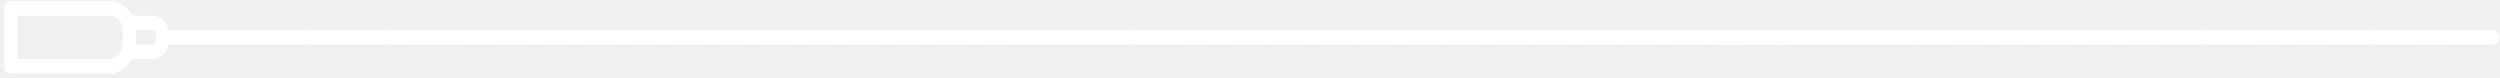
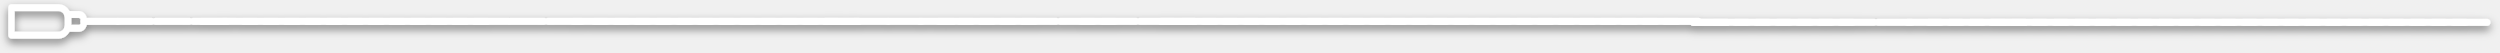
- <svg xmlns="http://www.w3.org/2000/svg" width="550px" height="17px" viewBox="0 0 568 17" version="1.1">
-   <defs />
+ <svg xmlns="http://www.w3.org/2000/svg" width="1191px" height="25px" viewBox="0 0 1191 25" version="1.1">
+   <defs>
+     <filter x="-0.7%" y="-35.3%" width="101.3%" height="194.1%" filterUnits="objectBoundingBox" id="filter-1">
+       <feOffset dx="0" dy="2" in="SourceAlpha" result="shadowOffsetOuter1" />
+       <feGaussianBlur stdDeviation="2" in="shadowOffsetOuter1" result="shadowBlurOuter1" />
+       <feColorMatrix values="0 0 0 0 0   0 0 0 0 0   0 0 0 0 0  0 0 0 0.5 0" type="matrix" in="shadowBlurOuter1" result="shadowMatrixOuter1" />
+       <feMerge>
+         <feMergeNode in="shadowMatrixOuter1" />
+         <feMergeNode in="SourceGraphic" />
+       </feMerge>
+     </filter>
+   </defs>
  <g id="Page-1" stroke="none" stroke-width="1" fill="none" fill-rule="evenodd">
-     <g id="Join-or-Create" transform="translate(-36, -710)" fill-rule="nonzero" fill="#FFFFFF">
-       <g id="Group-3" transform="translate(36, 710)">
-         <g id="noun_914343_cc" transform="translate(284, 8.5) scale(1, -1) rotate(-90) translate(-284, -8.5) translate(275.5, -275.5)">
-           <g id="Group">
-             <g id="Shape">
-               <g>
-                 <path d="M9.834,53.366 L9.834,36.892 C9.834,36.065 9.1,35.394 8.195,35.394 C7.29,35.394 6.556,36.065 6.556,36.892 L6.556,53.366 C6.556,54.193 7.29,54.863 8.195,54.863 C9.1,54.863 9.834,54.193 9.834,53.366 Z" />
-                 <path d="M9.834,69.366 L9.834,52.892 C9.834,52.065 9.1,51.394 8.195,51.394 C7.29,51.394 6.556,52.065 6.556,52.892 L6.556,69.366 C6.556,70.193 7.29,70.863 8.195,70.863 C9.1,70.863 9.834,70.193 9.834,69.366 Z" />
-                 <path d="M9.834,87.366 L9.834,70.892 C9.834,70.065 9.1,69.394 8.195,69.394 C7.29,69.394 6.556,70.065 6.556,70.892 L6.556,87.366 C6.556,88.193 7.29,88.863 8.195,88.863 C9.1,88.863 9.834,88.193 9.834,87.366 Z" />
-                 <path d="M9.834,103.366 L9.834,92.892 C9.834,92.065 9.1,91.394 8.195,91.394 C7.29,91.394 6.556,92.065 6.556,92.892 C6.556,95.396 6.556,97.273 6.556,98.525 C6.556,100.934 6.556,104.548 6.556,109.366 C6.556,110.193 7.29,110.863 8.195,110.863 C9.1,110.863 9.834,104.193 9.834,103.366 Z" />
-                 <path d="M9.834,105.366 L9.834,88.892 C9.834,88.065 9.1,87.394 8.195,87.394 C7.29,87.394 6.556,88.065 6.556,88.892 L6.556,105.366 C6.556,106.193 7.29,106.863 8.195,106.863 C9.1,106.863 9.834,106.193 9.834,105.366 Z" />
-                 <path d="M9.834,119.366 L9.834,102.892 C9.834,102.065 9.1,101.394 8.195,101.394 C7.29,101.394 6.556,102.065 6.556,102.892 L6.556,119.366 C6.556,120.193 7.29,120.863 8.195,120.863 C9.1,120.863 9.834,120.193 9.834,119.366 Z" />
-                 <path d="M9.834,129.366 L9.834,112.892 C9.834,112.065 9.1,111.394 8.195,111.394 C7.29,111.394 6.556,112.065 6.556,112.892 L6.556,129.366 C6.556,130.193 7.29,130.863 8.195,130.863 C9.1,130.863 9.834,130.193 9.834,129.366 Z" />
-                 <path d="M9.834,139.366 L9.834,122.892 C9.834,122.065 9.1,121.394 8.195,121.394 C7.29,121.394 6.556,122.065 6.556,122.892 L6.556,139.366 C6.556,140.193 7.29,140.863 8.195,140.863 C9.1,140.863 9.834,140.193 9.834,139.366 Z" />
-                 <path d="M9.834,149.366 L9.834,132.892 C9.834,132.065 9.1,131.394 8.195,131.394 C7.29,131.394 6.556,132.065 6.556,132.892 L6.556,149.366 C6.556,150.193 7.29,150.863 8.195,150.863 C9.1,150.863 9.834,150.193 9.834,149.366 Z" />
-                 <path d="M9.834,159.366 L9.834,142.892 C9.834,142.065 9.1,141.394 8.195,141.394 C7.29,141.394 6.556,142.065 6.556,142.892 L6.556,159.366 C6.556,160.193 7.29,160.863 8.195,160.863 C9.1,160.863 9.834,160.193 9.834,159.366 Z" />
-                 <path d="M9.834,169.366 L9.834,152.892 C9.834,152.065 9.1,151.394 8.195,151.394 C7.29,151.394 6.556,152.065 6.556,152.892 L6.556,169.366 C6.556,170.193 7.29,170.863 8.195,170.863 C9.1,170.863 9.834,170.193 9.834,169.366 Z" />
-                 <path d="M9.834,179.366 L9.834,162.892 C9.834,162.065 9.1,161.394 8.195,161.394 C7.29,161.394 6.556,162.065 6.556,162.892 L6.556,179.366 C6.556,180.193 7.29,180.863 8.195,180.863 C9.1,180.863 9.834,180.193 9.834,179.366 Z" />
-                 <path d="M9.834,189.366 L9.834,172.892 C9.834,172.065 9.1,171.394 8.195,171.394 C7.29,171.394 6.556,172.065 6.556,172.892 L6.556,189.366 C6.556,190.193 7.29,190.863 8.195,190.863 C9.1,190.863 9.834,190.193 9.834,189.366 Z" />
-                 <path d="M9.834,199.366 L9.834,182.892 C9.834,182.065 9.1,181.394 8.195,181.394 C7.29,181.394 6.556,182.065 6.556,182.892 L6.556,199.366 C6.556,200.193 7.29,200.863 8.195,200.863 C9.1,200.863 9.834,200.193 9.834,199.366 Z" />
-                 <path d="M9.834,219.366 L9.834,202.892 C9.834,202.065 9.1,201.394 8.195,201.394 C7.29,201.394 6.556,202.065 6.556,202.892 L6.556,219.366 C6.556,220.193 7.29,220.863 8.195,220.863 C9.1,220.863 9.834,220.193 9.834,219.366 Z" />
-                 <path d="M9.834,209.366 L9.834,192.892 C9.834,192.065 9.1,191.394 8.195,191.394 C7.29,191.394 6.556,192.065 6.556,192.892 L6.556,209.366 C6.556,210.193 7.29,210.863 8.195,210.863 C9.1,210.863 9.834,210.193 9.834,209.366 Z" />
-                 <path d="M9.834,229.366 L9.834,212.892 C9.834,212.065 9.1,211.394 8.195,211.394 C7.29,211.394 6.556,212.065 6.556,212.892 L6.556,229.366 C6.556,230.193 7.29,230.863 8.195,230.863 C9.1,230.863 9.834,230.193 9.834,229.366 Z" />
-                 <path d="M9.834,239.366 L9.834,222.892 C9.834,222.065 9.1,221.394 8.195,221.394 C7.29,221.394 6.556,222.065 6.556,222.892 L6.556,239.366 C6.556,240.193 7.29,240.863 8.195,240.863 C9.1,240.863 9.834,240.193 9.834,239.366 Z" />
-                 <path d="M9.834,256.366 L9.834,239.892 C9.834,239.065 9.1,238.394 8.195,238.394 C7.29,238.394 6.556,239.065 6.556,239.892 L6.556,256.366 C6.556,257.193 7.29,257.863 8.195,257.863 C9.1,257.863 9.834,257.193 9.834,256.366 Z" />
-                 <path d="M9.834,274.366 L9.834,257.892 C9.834,257.065 9.1,256.394 8.195,256.394 C7.29,256.394 6.556,257.065 6.556,257.892 L6.556,274.366 C6.556,275.193 7.29,275.863 8.195,275.863 C9.1,275.863 9.834,275.193 9.834,274.366 Z" />
-                 <path d="M9.834,286.366 L9.834,269.892 C9.834,269.065 9.1,268.394 8.195,268.394 C7.29,268.394 6.556,269.065 6.556,269.892 L6.556,286.366 C6.556,287.193 7.29,287.863 8.195,287.863 C9.1,287.863 9.834,287.193 9.834,286.366 Z" />
-                 <path d="M9.834,296.366 L9.834,279.892 C9.834,279.065 9.1,278.394 8.195,278.394 C7.29,278.394 6.556,279.065 6.556,279.892 L6.556,296.366 C6.556,297.193 7.29,297.863 8.195,297.863 C9.1,297.863 9.834,297.193 9.834,296.366 Z" />
-                 <path d="M9.834,306.366 L9.834,289.892 C9.834,289.065 9.1,288.394 8.195,288.394 C7.29,288.394 6.556,289.065 6.556,289.892 L6.556,306.366 C6.556,307.193 7.29,307.863 8.195,307.863 C9.1,307.863 9.834,307.193 9.834,306.366 Z" />
-                 <path d="M9.834,316.366 L9.834,299.892 C9.834,299.065 9.1,298.394 8.195,298.394 C7.29,298.394 6.556,299.065 6.556,299.892 L6.556,316.366 C6.556,317.193 7.29,317.863 8.195,317.863 C9.1,317.863 9.834,317.193 9.834,316.366 Z" />
-                 <path d="M9.834,326.366 L9.834,309.892 C9.834,309.065 9.1,308.394 8.195,308.394 C7.29,308.394 6.556,309.065 6.556,309.892 L6.556,326.366 C6.556,327.193 7.29,327.863 8.195,327.863 C9.1,327.863 9.834,327.193 9.834,326.366 Z" />
-                 <path d="M9.834,336.366 L9.834,319.892 C9.834,319.065 9.1,318.394 8.195,318.394 C7.29,318.394 6.556,319.065 6.556,319.892 L6.556,336.366 C6.556,337.193 7.29,337.863 8.195,337.863 C9.1,337.863 9.834,337.193 9.834,336.366 Z" />
-                 <path d="M9.834,346.366 L9.834,329.892 C9.834,329.065 9.1,328.394 8.195,328.394 C7.29,328.394 6.556,329.065 6.556,329.892 L6.556,346.366 C6.556,347.193 7.29,347.863 8.195,347.863 C9.1,347.863 9.834,347.193 9.834,346.366 Z" />
-                 <path d="M9.834,356.366 L9.834,339.892 C9.834,339.065 9.1,338.394 8.195,338.394 C7.29,338.394 6.556,339.065 6.556,339.892 L6.556,356.366 C6.556,357.193 7.29,357.863 8.195,357.863 C9.1,357.863 9.834,357.193 9.834,356.366 Z" />
-                 <path d="M9.834,366.366 L9.834,349.892 C9.834,349.065 9.1,348.394 8.195,348.394 C7.29,348.394 6.556,349.065 6.556,349.892 L6.556,366.366 C6.556,367.193 7.29,367.863 8.195,367.863 C9.1,367.863 9.834,367.193 9.834,366.366 Z" />
-                 <path d="M9.834,376.366 L9.834,359.892 C9.834,359.065 9.1,358.394 8.195,358.394 C7.29,358.394 6.556,359.065 6.556,359.892 L6.556,376.366 C6.556,377.193 7.29,377.863 8.195,377.863 C9.1,377.863 9.834,377.193 9.834,376.366 Z" />
-                 <path d="M9.834,386.366 L9.834,369.892 C9.834,369.065 9.1,368.394 8.195,368.394 C7.29,368.394 6.556,369.065 6.556,369.892 L6.556,386.366 C6.556,387.193 7.29,387.863 8.195,387.863 C9.1,387.863 9.834,387.193 9.834,386.366 Z" />
-                 <path d="M9.834,396.366 L9.834,379.892 C9.834,379.065 9.1,378.394 8.195,378.394 C7.29,378.394 6.556,379.065 6.556,379.892 L6.556,396.366 C6.556,397.193 7.29,397.863 8.195,397.863 C9.1,397.863 9.834,397.193 9.834,396.366 Z" />
-                 <path d="M9.834,420.366 L9.834,403.892 C9.834,403.065 9.1,402.394 8.195,402.394 C7.29,402.394 6.556,403.065 6.556,403.892 L6.556,420.366 C6.556,421.193 7.29,421.863 8.195,421.863 C9.1,421.863 9.834,421.193 9.834,420.366 Z" />
-                 <path d="M9.834,451.366 L9.834,434.892 C9.834,434.065 9.1,433.394 8.195,433.394 C7.29,433.394 6.556,434.065 6.556,434.892 L6.556,451.366 C6.556,452.193 7.29,452.863 8.195,452.863 C9.1,452.863 9.834,452.193 9.834,451.366 Z" />
-                 <path d="M9.834,460.366 L9.834,443.892 C9.834,443.065 9.1,442.394 8.195,442.394 C7.29,442.394 6.556,443.065 6.556,443.892 L6.556,460.366 C6.556,461.193 7.29,461.863 8.195,461.863 C9.1,461.863 9.834,461.193 9.834,460.366 Z" />
-                 <path d="M9.834,470.366 L9.834,453.892 C9.834,453.065 9.1,452.394 8.195,452.394 C7.29,452.394 6.556,453.065 6.556,453.892 L6.556,470.366 C6.556,471.193 7.29,471.863 8.195,471.863 C9.1,471.863 9.834,471.193 9.834,470.366 Z" />
-                 <path d="M9.834,480.366 L9.834,463.892 C9.834,463.065 9.1,462.394 8.195,462.394 C7.29,462.394 6.556,463.065 6.556,463.892 L6.556,480.366 C6.556,481.193 7.29,481.863 8.195,481.863 C9.1,481.863 9.834,481.193 9.834,480.366 Z" />
-                 <path d="M9.834,490.366 L9.834,473.892 C9.834,473.065 9.1,472.394 8.195,472.394 C7.29,472.394 6.556,473.065 6.556,473.892 L6.556,490.366 C6.556,491.193 7.29,491.863 8.195,491.863 C9.1,491.863 9.834,491.193 9.834,490.366 Z" />
-                 <path d="M9.834,500.366 L9.834,483.892 C9.834,483.065 9.1,482.394 8.195,482.394 C7.29,482.394 6.556,483.065 6.556,483.892 L6.556,500.366 C6.556,501.193 7.29,501.863 8.195,501.863 C9.1,501.863 9.834,501.193 9.834,500.366 Z" />
-                 <path d="M9.834,518.366 L9.834,501.892 C9.834,501.065 9.1,500.394 8.195,500.394 C7.29,500.394 6.556,501.065 6.556,501.892 L6.556,518.366 C6.556,519.193 7.29,519.863 8.195,519.863 C9.1,519.863 9.834,519.193 9.834,518.366 Z" />
-                 <path d="M9.834,528.366 L9.834,511.892 C9.834,511.065 9.1,510.394 8.195,510.394 C7.29,510.394 6.556,511.065 6.556,511.892 L6.556,528.366 C6.556,529.193 7.29,529.863 8.195,529.863 C9.1,529.863 9.834,529.193 9.834,528.366 Z" />
-                 <path d="M9.834,538.366 L9.834,521.892 C9.834,521.065 9.1,520.394 8.195,520.394 C7.29,520.394 6.556,521.065 6.556,521.892 L6.556,538.366 C6.556,539.193 7.29,539.863 8.195,539.863 C9.1,539.863 9.834,539.193 9.834,538.366 Z" />
-                 <path d="M9.834,556.366 L9.834,539.892 C9.834,539.065 9.1,538.394 8.195,538.394 C7.29,538.394 6.556,539.065 6.556,539.892 L6.556,556.366 C6.556,557.193 7.29,557.863 8.195,557.863 C9.1,557.863 9.834,557.193 9.834,556.366 Z" />
-                 <path d="M9.834,566.366 L9.834,549.892 C9.834,549.065 9.1,548.394 8.195,548.394 C7.29,548.394 6.556,549.065 6.556,549.892 L6.556,566.366 C6.556,567.193 7.29,567.863 8.195,567.863 C9.1,567.863 9.834,567.193 9.834,566.366 Z" />
-                 <path d="M9.834,406.366 L9.834,389.892 C9.834,389.065 9.1,388.394 8.195,388.394 C7.29,388.394 6.556,389.065 6.556,389.892 L6.556,406.366 C6.556,407.193 7.29,407.863 8.195,407.863 C9.1,407.863 9.834,407.193 9.834,406.366 Z" />
-                 <path d="M9.834,436.366 L9.834,419.892 C9.834,419.065 9.1,418.394 8.195,418.394 C7.29,418.394 6.556,419.065 6.556,419.892 L6.556,436.366 C6.556,437.193 7.29,437.863 8.195,437.863 C9.1,437.863 9.834,437.193 9.834,436.366 Z" />
-                 <path d="M9.834,406.366 L9.834,389.892 C9.834,389.065 9.1,388.394 8.195,388.394 C7.29,388.394 6.556,389.065 6.556,389.892 L6.556,406.366 C6.556,407.193 7.29,407.863 8.195,407.863 C9.1,407.863 9.834,407.193 9.834,406.366 Z" />
-                 <path d="M13.112,3.944 L13.112,24.911 C13.112,26.565 11.645,27.906 9.834,27.906 L6.556,27.906 C4.746,27.906 3.278,26.565 3.278,24.911 L3.278,3.944 L13.112,3.944 Z M9.834,30.901 C13.455,30.901 16.39,28.219 16.39,24.911 L16.39,2.446 C16.39,1.619 15.657,0.949 14.751,0.949 L1.639,0.949 C0.734,0.949 0,1.619 0,2.446 L0,24.911 C0,28.219 2.935,30.901 6.556,30.901 L9.834,30.901 Z" />
-                 <path d="M9.834,27.906 L6.556,27.906 C6.211,27.906 5.854,27.843 5.468,27.718 C4.4,27.37 3.278,28.093 3.278,29.128 L3.278,34.638 C3.278,36.71 5.117,38.389 7.386,38.389 L9.005,38.389 C11.273,38.389 13.112,36.71 13.112,34.638 L13.112,29.128 C13.112,28.093 11.99,27.37 10.923,27.718 C10.536,27.843 10.18,27.906 9.834,27.906 Z M9.834,30.901 L9.834,34.638 C9.834,35.055 9.463,35.394 9.005,35.394 L7.386,35.394 C6.927,35.394 6.556,35.055 6.556,34.638 L6.556,30.901 L9.834,30.901 Z" />
-               </g>
+     <g id="leftaux" filter="url(#filter-1)" transform="translate(3, 2)" fill-rule="nonzero" fill="#FFFFFF">
+       <g id="noun_914343_cc" transform="translate(592, 8.5) scale(-1, 1) rotate(90) translate(-592, -8.5) translate(583.5, -583.5)">
+         <g id="Group">
+           <g id="Shape">
+             <g id="Group">
+               <path d="M9.834,53.366 L9.834,36.892 C9.834,36.065 9.1,35.394 8.195,35.394 C7.29,35.394 6.556,36.065 6.556,36.892 L6.556,53.366 C6.556,54.193 7.29,54.863 8.195,54.863 C9.1,54.863 9.834,54.193 9.834,53.366 Z" id="Shape" />
+               <path d="M9.834,69.366 L9.834,52.892 C9.834,52.065 9.1,51.394 8.195,51.394 C7.29,51.394 6.556,52.065 6.556,52.892 L6.556,69.366 C6.556,70.193 7.29,70.863 8.195,70.863 C9.1,70.863 9.834,70.193 9.834,69.366 Z" id="Shape" />
+               <path d="M9.834,87.366 L9.834,70.892 C9.834,70.065 9.1,69.394 8.195,69.394 C7.29,69.394 6.556,70.065 6.556,70.892 L6.556,87.366 C6.556,88.193 7.29,88.863 8.195,88.863 C9.1,88.863 9.834,88.193 9.834,87.366 Z" id="Shape" />
+               <path d="M9.834,103.366 L9.834,92.892 C9.834,92.065 9.1,91.394 8.195,91.394 C7.29,91.394 6.556,92.065 6.556,92.892 C6.556,95.396 6.556,97.273 6.556,98.525 C6.556,100.934 6.556,104.548 6.556,109.366 C6.556,110.193 7.29,110.863 8.195,110.863 C9.1,110.863 9.834,104.193 9.834,103.366 Z" id="Shape" />
+               <path d="M9.834,105.366 L9.834,88.892 C9.834,88.065 9.1,87.394 8.195,87.394 C7.29,87.394 6.556,88.065 6.556,88.892 L6.556,105.366 C6.556,106.193 7.29,106.863 8.195,106.863 C9.1,106.863 9.834,106.193 9.834,105.366 Z" id="Shape" />
+               <path d="M9.834,119.366 L9.834,102.892 C9.834,102.065 9.1,101.394 8.195,101.394 C7.29,101.394 6.556,102.065 6.556,102.892 L6.556,119.366 C6.556,120.193 7.29,120.863 8.195,120.863 C9.1,120.863 9.834,120.193 9.834,119.366 Z" id="Shape" />
+               <path d="M9.834,129.366 L9.834,112.892 C9.834,112.065 9.1,111.394 8.195,111.394 C7.29,111.394 6.556,112.065 6.556,112.892 L6.556,129.366 C6.556,130.193 7.29,130.863 8.195,130.863 C9.1,130.863 9.834,130.193 9.834,129.366 Z" id="Shape" />
+               <path d="M9.834,139.366 L9.834,122.892 C9.834,122.065 9.1,121.394 8.195,121.394 C7.29,121.394 6.556,122.065 6.556,122.892 L6.556,139.366 C6.556,140.193 7.29,140.863 8.195,140.863 C9.1,140.863 9.834,140.193 9.834,139.366 Z" id="Shape" />
+               <path d="M9.834,149.366 L9.834,132.892 C9.834,132.065 9.1,131.394 8.195,131.394 C7.29,131.394 6.556,132.065 6.556,132.892 L6.556,149.366 C6.556,150.193 7.29,150.863 8.195,150.863 C9.1,150.863 9.834,150.193 9.834,149.366 Z" id="Shape" />
+               <path d="M9.834,159.366 L9.834,142.892 C9.834,142.065 9.1,141.394 8.195,141.394 C7.29,141.394 6.556,142.065 6.556,142.892 L6.556,159.366 C6.556,160.193 7.29,160.863 8.195,160.863 C9.1,160.863 9.834,160.193 9.834,159.366 Z" id="Shape" />
+               <path d="M9.834,169.366 L9.834,152.892 C9.834,152.065 9.1,151.394 8.195,151.394 C7.29,151.394 6.556,152.065 6.556,152.892 L6.556,169.366 C6.556,170.193 7.29,170.863 8.195,170.863 C9.1,170.863 9.834,170.193 9.834,169.366 Z" id="Shape" />
+               <path d="M9.834,179.366 L9.834,162.892 C9.834,162.065 9.1,161.394 8.195,161.394 C7.29,161.394 6.556,162.065 6.556,162.892 L6.556,179.366 C6.556,180.193 7.29,180.863 8.195,180.863 C9.1,180.863 9.834,180.193 9.834,179.366 Z" id="Shape" />
+               <path d="M9.834,189.366 L9.834,172.892 C9.834,172.065 9.1,171.394 8.195,171.394 C7.29,171.394 6.556,172.065 6.556,172.892 L6.556,189.366 C6.556,190.193 7.29,190.863 8.195,190.863 C9.1,190.863 9.834,190.193 9.834,189.366 Z" id="Shape" />
+               <path d="M9.834,199.366 L9.834,182.892 C9.834,182.065 9.1,181.394 8.195,181.394 C7.29,181.394 6.556,182.065 6.556,182.892 L6.556,199.366 C6.556,200.193 7.29,200.863 8.195,200.863 C9.1,200.863 9.834,200.193 9.834,199.366 Z" id="Shape" />
+               <path d="M9.834,219.366 L9.834,202.892 C9.834,202.065 9.1,201.394 8.195,201.394 C7.29,201.394 6.556,202.065 6.556,202.892 L6.556,219.366 C6.556,220.193 7.29,220.863 8.195,220.863 C9.1,220.863 9.834,220.193 9.834,219.366 Z" id="Shape" />
+               <path d="M9.834,209.366 L9.834,192.892 C9.834,192.065 9.1,191.394 8.195,191.394 C7.29,191.394 6.556,192.065 6.556,192.892 L6.556,209.366 C6.556,210.193 7.29,210.863 8.195,210.863 C9.1,210.863 9.834,210.193 9.834,209.366 Z" id="Shape" />
+               <path d="M9.834,229.366 L9.834,212.892 C9.834,212.065 9.1,211.394 8.195,211.394 C7.29,211.394 6.556,212.065 6.556,212.892 L6.556,229.366 C6.556,230.193 7.29,230.863 8.195,230.863 C9.1,230.863 9.834,230.193 9.834,229.366 Z" id="Shape" />
+               <path d="M9.834,239.366 L9.834,222.892 C9.834,222.065 9.1,221.394 8.195,221.394 C7.29,221.394 6.556,222.065 6.556,222.892 L6.556,239.366 C6.556,240.193 7.29,240.863 8.195,240.863 C9.1,240.863 9.834,240.193 9.834,239.366 Z" id="Shape" />
+               <path d="M9.834,256.366 L9.834,239.892 C9.834,239.065 9.1,238.394 8.195,238.394 C7.29,238.394 6.556,239.065 6.556,239.892 L6.556,256.366 C6.556,257.193 7.29,257.863 8.195,257.863 C9.1,257.863 9.834,257.193 9.834,256.366 Z" id="Shape" />
+               <path d="M9.834,274.366 L9.834,257.892 C9.834,257.065 9.1,256.394 8.195,256.394 C7.29,256.394 6.556,257.065 6.556,257.892 L6.556,274.366 C6.556,275.193 7.29,275.863 8.195,275.863 C9.1,275.863 9.834,275.193 9.834,274.366 Z" id="Shape" />
+               <path d="M9.834,286.366 L9.834,269.892 C9.834,269.065 9.1,268.394 8.195,268.394 C7.29,268.394 6.556,269.065 6.556,269.892 L6.556,286.366 C6.556,287.193 7.29,287.863 8.195,287.863 C9.1,287.863 9.834,287.193 9.834,286.366 Z" id="Shape" />
+               <path d="M9.834,296.366 L9.834,279.892 C9.834,279.065 9.1,278.394 8.195,278.394 C7.29,278.394 6.556,279.065 6.556,279.892 L6.556,296.366 C6.556,297.193 7.29,297.863 8.195,297.863 C9.1,297.863 9.834,297.193 9.834,296.366 Z" id="Shape" />
+               <path d="M9.834,306.366 L9.834,289.892 C9.834,289.065 9.1,288.394 8.195,288.394 C7.29,288.394 6.556,289.065 6.556,289.892 L6.556,306.366 C6.556,307.193 7.29,307.863 8.195,307.863 C9.1,307.863 9.834,307.193 9.834,306.366 Z" id="Shape" />
+               <path d="M9.834,316.366 L9.834,299.892 C9.834,299.065 9.1,298.394 8.195,298.394 C7.29,298.394 6.556,299.065 6.556,299.892 L6.556,316.366 C6.556,317.193 7.29,317.863 8.195,317.863 C9.1,317.863 9.834,317.193 9.834,316.366 Z" id="Shape" />
+               <path d="M9.834,326.366 L9.834,309.892 C9.834,309.065 9.1,308.394 8.195,308.394 C7.29,308.394 6.556,309.065 6.556,309.892 L6.556,326.366 C6.556,327.193 7.29,327.863 8.195,327.863 C9.1,327.863 9.834,327.193 9.834,326.366 Z" id="Shape" />
+               <path d="M9.834,336.366 L9.834,319.892 C9.834,319.065 9.1,318.394 8.195,318.394 C7.29,318.394 6.556,319.065 6.556,319.892 L6.556,336.366 C6.556,337.193 7.29,337.863 8.195,337.863 C9.1,337.863 9.834,337.193 9.834,336.366 Z" id="Shape" />
+               <path d="M9.834,346.366 L9.834,329.892 C9.834,329.065 9.1,328.394 8.195,328.394 C7.29,328.394 6.556,329.065 6.556,329.892 L6.556,346.366 C6.556,347.193 7.29,347.863 8.195,347.863 C9.1,347.863 9.834,347.193 9.834,346.366 Z" id="Shape" />
+               <path d="M9.834,356.366 L9.834,339.892 C9.834,339.065 9.1,338.394 8.195,338.394 C7.29,338.394 6.556,339.065 6.556,339.892 L6.556,356.366 C6.556,357.193 7.29,357.863 8.195,357.863 C9.1,357.863 9.834,357.193 9.834,356.366 Z" id="Shape" />
+               <path d="M9.834,366.366 L9.834,349.892 C9.834,349.065 9.1,348.394 8.195,348.394 C7.29,348.394 6.556,349.065 6.556,349.892 L6.556,366.366 C6.556,367.193 7.29,367.863 8.195,367.863 C9.1,367.863 9.834,367.193 9.834,366.366 Z" id="Shape" />
+               <path d="M9.834,376.366 L9.834,359.892 C9.834,359.065 9.1,358.394 8.195,358.394 C7.29,358.394 6.556,359.065 6.556,359.892 L6.556,376.366 C6.556,377.193 7.29,377.863 8.195,377.863 C9.1,377.863 9.834,377.193 9.834,376.366 Z" id="Shape" />
+               <path d="M9.834,386.366 L9.834,369.892 C9.834,369.065 9.1,368.394 8.195,368.394 C7.29,368.394 6.556,369.065 6.556,369.892 L6.556,386.366 C6.556,387.193 7.29,387.863 8.195,387.863 C9.1,387.863 9.834,387.193 9.834,386.366 Z" id="Shape" />
+               <path d="M9.834,396.366 L9.834,379.892 C9.834,379.065 9.1,378.394 8.195,378.394 C7.29,378.394 6.556,379.065 6.556,379.892 L6.556,396.366 C6.556,397.193 7.29,397.863 8.195,397.863 C9.1,397.863 9.834,397.193 9.834,396.366 Z" id="Shape" />
+               <path d="M9.834,420.366 L9.834,403.892 C9.834,403.065 9.1,402.394 8.195,402.394 C7.29,402.394 6.556,403.065 6.556,403.892 L6.556,420.366 C6.556,421.193 7.29,421.863 8.195,421.863 C9.1,421.863 9.834,421.193 9.834,420.366 Z" id="Shape" />
+               <path d="M9.834,451.366 L9.834,434.892 C9.834,434.065 9.1,433.394 8.195,433.394 C7.29,433.394 6.556,434.065 6.556,434.892 L6.556,451.366 C6.556,452.193 7.29,452.863 8.195,452.863 C9.1,452.863 9.834,452.193 9.834,451.366 Z" id="Shape" />
+               <path d="M9.834,460.366 L9.834,443.892 C9.834,443.065 9.1,442.394 8.195,442.394 C7.29,442.394 6.556,443.065 6.556,443.892 L6.556,460.366 C6.556,461.193 7.29,461.863 8.195,461.863 C9.1,461.863 9.834,461.193 9.834,460.366 Z" id="Shape" />
+               <path d="M9.834,470.366 L9.834,453.892 C9.834,453.065 9.1,452.394 8.195,452.394 C7.29,452.394 6.556,453.065 6.556,453.892 L6.556,470.366 C6.556,471.193 7.29,471.863 8.195,471.863 C9.1,471.863 9.834,471.193 9.834,470.366 Z" id="Shape" />
+               <path d="M9.834,480.366 L9.834,463.892 C9.834,463.065 9.1,462.394 8.195,462.394 C7.29,462.394 6.556,463.065 6.556,463.892 L6.556,480.366 C6.556,481.193 7.29,481.863 8.195,481.863 C9.1,481.863 9.834,481.193 9.834,480.366 Z" id="Shape" />
+               <path d="M9.834,490.366 L9.834,473.892 C9.834,473.065 9.1,472.394 8.195,472.394 C7.29,472.394 6.556,473.065 6.556,473.892 L6.556,490.366 C6.556,491.193 7.29,491.863 8.195,491.863 C9.1,491.863 9.834,491.193 9.834,490.366 Z" id="Shape" />
+               <path d="M9.834,500.366 L9.834,483.892 C9.834,483.065 9.1,482.394 8.195,482.394 C7.29,482.394 6.556,483.065 6.556,483.892 L6.556,500.366 C6.556,501.193 7.29,501.863 8.195,501.863 C9.1,501.863 9.834,501.193 9.834,500.366 Z" id="Shape" />
+               <path d="M9.834,518.366 L9.834,501.892 C9.834,501.065 9.1,500.394 8.195,500.394 C7.29,500.394 6.556,501.065 6.556,501.892 L6.556,518.366 C6.556,519.193 7.29,519.863 8.195,519.863 C9.1,519.863 9.834,519.193 9.834,518.366 Z" id="Shape" />
+               <path d="M9.834,528.366 L9.834,511.892 C9.834,511.065 9.1,510.394 8.195,510.394 C7.29,510.394 6.556,511.065 6.556,511.892 L6.556,528.366 C6.556,529.193 7.29,529.863 8.195,529.863 C9.1,529.863 9.834,529.193 9.834,528.366 Z" id="Shape" />
+               <path d="M9.834,538.366 L9.834,521.892 C9.834,521.065 9.1,520.394 8.195,520.394 C7.29,520.394 6.556,521.065 6.556,521.892 L6.556,538.366 C6.556,539.193 7.29,539.863 8.195,539.863 C9.1,539.863 9.834,539.193 9.834,538.366 Z" id="Shape" />
+               <path d="M9.834,556.366 L9.834,539.892 C9.834,539.065 9.1,538.394 8.195,538.394 C7.29,538.394 6.556,539.065 6.556,539.892 L6.556,556.366 C6.556,557.193 7.29,557.863 8.195,557.863 C9.1,557.863 9.834,557.193 9.834,556.366 Z" id="Shape" />
+               <path d="M9.834,566.366 L9.834,549.892 C9.834,549.065 9.1,548.394 8.195,548.394 C7.29,548.394 6.556,549.065 6.556,549.892 L6.556,566.366 C6.556,567.193 7.29,567.863 8.195,567.863 C9.1,567.863 9.834,567.193 9.834,566.366 Z" id="Shape" />
+               <path d="M9.834,576.366 L9.834,559.892 C9.834,559.065 9.1,558.394 8.195,558.394 C7.29,558.394 6.556,559.065 6.556,559.892 L6.556,576.366 C6.556,577.193 7.29,577.863 8.195,577.863 C9.1,577.863 9.834,577.193 9.834,576.366 Z" id="Shape" />
+               <path d="M9.834,566.366 L9.834,549.892 C9.834,549.065 9.1,548.394 8.195,548.394 C7.29,548.394 6.556,549.065 6.556,549.892 L6.556,566.366 C6.556,567.193 7.29,567.863 8.195,567.863 C9.1,567.863 9.834,567.193 9.834,566.366 Z" id="Shape" />
+               <path d="M9.834,586.366 L9.834,569.892 C9.834,569.065 9.1,568.394 8.195,568.394 C7.29,568.394 6.556,569.065 6.556,569.892 L6.556,586.366 C6.556,587.193 7.29,587.863 8.195,587.863 C9.1,587.863 9.834,587.193 9.834,586.366 Z" id="Shape" />
+               <path d="M9.834,596.366 L9.834,579.892 C9.834,579.065 9.1,578.394 8.195,578.394 C7.29,578.394 6.556,579.065 6.556,579.892 L6.556,596.366 C6.556,597.193 7.29,597.863 8.195,597.863 C9.1,597.863 9.834,597.193 9.834,596.366 Z" id="Shape" />
+               <path d="M9.834,606.366 L9.834,589.892 C9.834,589.065 9.1,588.394 8.195,588.394 C7.29,588.394 6.556,589.065 6.556,589.892 L6.556,606.366 C6.556,607.193 7.29,607.863 8.195,607.863 C9.1,607.863 9.834,607.193 9.834,606.366 Z" id="Shape" />
+               <path d="M9.834,616.366 L9.834,599.892 C9.834,599.065 9.1,598.394 8.195,598.394 C7.29,598.394 6.556,599.065 6.556,599.892 L6.556,616.366 C6.556,617.193 7.29,617.863 8.195,617.863 C9.1,617.863 9.834,617.193 9.834,616.366 Z" id="Shape" />
+               <path d="M9.834,626.366 L9.834,609.892 C9.834,609.065 9.1,608.394 8.195,608.394 C7.29,608.394 6.556,609.065 6.556,609.892 L6.556,626.366 C6.556,627.193 7.29,627.863 8.195,627.863 C9.1,627.863 9.834,627.193 9.834,626.366 Z" id="Shape" />
+               <path d="M9.834,636.366 L9.834,619.892 C9.834,619.065 9.1,618.394 8.195,618.394 C7.29,618.394 6.556,619.065 6.556,619.892 L6.556,636.366 C6.556,637.193 7.29,637.863 8.195,637.863 C9.1,637.863 9.834,637.193 9.834,636.366 Z" id="Shape" />
+               <path d="M9.834,646.366 L9.834,629.892 C9.834,629.065 9.1,628.394 8.195,628.394 C7.29,628.394 6.556,629.065 6.556,629.892 L6.556,646.366 C6.556,647.193 7.29,647.863 8.195,647.863 C9.1,647.863 9.834,647.193 9.834,646.366 Z" id="Shape" />
+               <path d="M9.834,656.366 L9.834,639.892 C9.834,639.065 9.1,638.394 8.195,638.394 C7.29,638.394 6.556,639.065 6.556,639.892 L6.556,656.366 C6.556,657.193 7.29,657.863 8.195,657.863 C9.1,657.863 9.834,657.193 9.834,656.366 Z" id="Shape" />
+               <path d="M9.834,666.366 L9.834,649.892 C9.834,649.065 9.1,648.394 8.195,648.394 C7.29,648.394 6.556,649.065 6.556,649.892 L6.556,666.366 C6.556,667.193 7.29,667.863 8.195,667.863 C9.1,667.863 9.834,667.193 9.834,666.366 Z" id="Shape" />
+               <path d="M9.834,676.366 L9.834,659.892 C9.834,659.065 9.1,658.394 8.195,658.394 C7.29,658.394 6.556,659.065 6.556,659.892 L6.556,676.366 C6.556,677.193 7.29,677.863 8.195,677.863 C9.1,677.863 9.834,677.193 9.834,676.366 Z" id="Shape" />
+               <path d="M9.834,686.366 L9.834,669.892 C9.834,669.065 9.1,668.394 8.195,668.394 C7.29,668.394 6.556,669.065 6.556,669.892 L6.556,686.366 C6.556,687.193 7.29,687.863 8.195,687.863 C9.1,687.863 9.834,687.193 9.834,686.366 Z" id="Shape" />
+               <path d="M9.834,696.366 L9.834,679.892 C9.834,679.065 9.1,678.394 8.195,678.394 C7.29,678.394 6.556,679.065 6.556,679.892 L6.556,696.366 C6.556,697.193 7.29,697.863 8.195,697.863 C9.1,697.863 9.834,697.193 9.834,696.366 Z" id="Shape" />
+               <path d="M9.834,706.366 L9.834,689.892 C9.834,689.065 9.1,688.394 8.195,688.394 C7.29,688.394 6.556,689.065 6.556,689.892 L6.556,706.366 C6.556,707.193 7.29,707.863 8.195,707.863 C9.1,707.863 9.834,707.193 9.834,706.366 Z" id="Shape" />
+               <path d="M9.834,716.366 L9.834,699.892 C9.834,699.065 9.1,698.394 8.195,698.394 C7.29,698.394 6.556,699.065 6.556,699.892 L6.556,716.366 C6.556,717.193 7.29,717.863 8.195,717.863 C9.1,717.863 9.834,717.193 9.834,716.366 Z" id="Shape" />
+               <path d="M9.834,726.366 L9.834,709.892 C9.834,709.065 9.1,708.394 8.195,708.394 C7.29,708.394 6.556,709.065 6.556,709.892 L6.556,726.366 C6.556,727.193 7.29,727.863 8.195,727.863 C9.1,727.863 9.834,727.193 9.834,726.366 Z" id="Shape" />
+               <path d="M9.834,736.366 L9.834,719.892 C9.834,719.065 9.1,718.394 8.195,718.394 C7.29,718.394 6.556,719.065 6.556,719.892 L6.556,736.366 C6.556,737.193 7.29,737.863 8.195,737.863 C9.1,737.863 9.834,737.193 9.834,736.366 Z" id="Shape" />
+               <path d="M9.834,746.366 L9.834,729.892 C9.834,729.065 9.1,728.394 8.195,728.394 C7.29,728.394 6.556,729.065 6.556,729.892 L6.556,746.366 C6.556,747.193 7.29,747.863 8.195,747.863 C9.1,747.863 9.834,747.193 9.834,746.366 Z" id="Shape" />
+               <path d="M9.834,756.366 L9.834,739.892 C9.834,739.065 9.1,738.394 8.195,738.394 C7.29,738.394 6.556,739.065 6.556,739.892 L6.556,756.366 C6.556,757.193 7.29,757.863 8.195,757.863 C9.1,757.863 9.834,757.193 9.834,756.366 Z" id="Shape" />
+               <path d="M9.834,766.366 L9.834,749.892 C9.834,749.065 9.1,748.394 8.195,748.394 C7.29,748.394 6.556,749.065 6.556,749.892 L6.556,766.366 C6.556,767.193 7.29,767.863 8.195,767.863 C9.1,767.863 9.834,767.193 9.834,766.366 Z" id="Shape" />
+               <path d="M9.834,776.366 L9.834,759.892 C9.834,759.065 9.1,758.394 8.195,758.394 C7.29,758.394 6.556,759.065 6.556,759.892 L6.556,776.366 C6.556,777.193 7.29,777.863 8.195,777.863 C9.1,777.863 9.834,777.193 9.834,776.366 Z" id="Shape" />
+               <path d="M9.834,786.366 L9.834,769.892 C9.834,769.065 9.1,768.394 8.195,768.394 C7.29,768.394 6.556,769.065 6.556,769.892 L6.556,786.366 C6.556,787.193 7.29,787.863 8.195,787.863 C9.1,787.863 9.834,787.193 9.834,786.366 Z" id="Shape" />
+               <path d="M9.834,796.366 L9.834,779.892 C9.834,779.065 9.1,778.394 8.195,778.394 C7.29,778.394 6.556,779.065 6.556,779.892 L6.556,796.366 C6.556,797.193 7.29,797.863 8.195,797.863 C9.1,797.863 9.834,797.193 9.834,796.366 Z" id="Shape" />
+               <path d="M9.834,806.366 L9.834,789.892 C9.834,789.065 9.1,788.394 8.195,788.394 C7.29,788.394 6.556,789.065 6.556,789.892 L6.556,806.366 C6.556,807.193 7.29,807.863 8.195,807.863 C9.1,807.863 9.834,807.193 9.834,806.366 Z" id="Shape" />
+               <path d="M10.278,819.972 L10.278,803.498 C10.278,802.671 9.544,802 8.639,802 C7.734,802 7,802.671 7,803.498 L7,819.972 C7,820.799 7.734,821.469 8.639,821.469 C9.544,821.469 10.278,820.799 10.278,819.972 Z" id="Shape" />
+               <path d="M10.278,839.972 L10.278,823.498 C10.278,822.671 9.544,822 8.639,822 C7.734,822 7,822.671 7,823.498 L7,839.972 C7,840.799 7.734,841.469 8.639,841.469 C9.544,841.469 10.278,840.799 10.278,839.972 Z" id="Shape" />
+               <path d="M10.278,829.972 L10.278,813.498 C10.278,812.671 9.544,812 8.639,812 C7.734,812 7,812.671 7,813.498 L7,829.972 C7,830.799 7.734,831.469 8.639,831.469 C9.544,831.469 10.278,830.799 10.278,829.972 Z" id="Shape" />
+               <path d="M10.278,849.972 L10.278,833.498 C10.278,832.671 9.544,832 8.639,832 C7.734,832 7,832.671 7,833.498 L7,849.972 C7,850.799 7.734,851.469 8.639,851.469 C9.544,851.469 10.278,850.799 10.278,849.972 Z" id="Shape" />
+               <path d="M10.278,819.972 L10.278,803.498 C10.278,802.671 9.544,802 8.639,802 C7.734,802 7,802.671 7,803.498 L7,819.972 C7,820.799 7.734,821.469 8.639,821.469 C9.544,821.469 10.278,820.799 10.278,819.972 Z" id="Shape" />
+               <path d="M10.278,859.972 L10.278,843.498 C10.278,842.671 9.544,842 8.639,842 C7.734,842 7,842.671 7,843.498 L7,859.972 C7,860.799 7.734,861.469 8.639,861.469 C9.544,861.469 10.278,860.799 10.278,859.972 Z" id="Shape" />
+               <path d="M10.278,869.972 L10.278,853.498 C10.278,852.671 9.544,852 8.639,852 C7.734,852 7,852.671 7,853.498 L7,869.972 C7,870.799 7.734,871.469 8.639,871.469 C9.544,871.469 10.278,870.799 10.278,869.972 Z" id="Shape" />
+               <path d="M10.278,879.972 L10.278,863.498 C10.278,862.671 9.544,862 8.639,862 C7.734,862 7,862.671 7,863.498 L7,879.972 C7,880.799 7.734,881.469 8.639,881.469 C9.544,881.469 10.278,880.799 10.278,879.972 Z" id="Shape" />
+               <path d="M10.278,889.972 L10.278,873.498 C10.278,872.671 9.544,872 8.639,872 C7.734,872 7,872.671 7,873.498 L7,889.972 C7,890.799 7.734,891.469 8.639,891.469 C9.544,891.469 10.278,890.799 10.278,889.972 Z" id="Shape" />
+               <path d="M10.278,907.972 L10.278,891.498 C10.278,890.671 9.544,890 8.639,890 C7.734,890 7,890.671 7,891.498 L7,907.972 C7,908.799 7.734,909.469 8.639,909.469 C9.544,909.469 10.278,908.799 10.278,907.972 Z" id="Shape" />
+               <path d="M10.278,921.972 L10.278,905.498 C10.278,904.671 9.544,904 8.639,904 C7.734,904 7,904.671 7,905.498 L7,921.972 C7,922.799 7.734,923.469 8.639,923.469 C9.544,923.469 10.278,922.799 10.278,921.972 Z" id="Shape" />
+               <path d="M10.278,931.972 L10.278,915.498 C10.278,914.671 9.544,914 8.639,914 C7.734,914 7,914.671 7,915.498 L7,931.972 C7,932.799 7.734,933.469 8.639,933.469 C9.544,933.469 10.278,932.799 10.278,931.972 Z" id="Shape" />
+               <path d="M10.278,941.972 L10.278,925.498 C10.278,924.671 9.544,924 8.639,924 C7.734,924 7,924.671 7,925.498 L7,941.972 C7,942.799 7.734,943.469 8.639,943.469 C9.544,943.469 10.278,942.799 10.278,941.972 Z" id="Shape" />
+               <path d="M10.278,951.972 L10.278,935.498 C10.278,934.671 9.544,934 8.639,934 C7.734,934 7,934.671 7,935.498 L7,951.972 C7,952.799 7.734,953.469 8.639,953.469 C9.544,953.469 10.278,952.799 10.278,951.972 Z" id="Shape" />
+               <path d="M10.278,961.972 L10.278,945.498 C10.278,944.671 9.544,944 8.639,944 C7.734,944 7,944.671 7,945.498 L7,961.972 C7,962.799 7.734,963.469 8.639,963.469 C9.544,963.469 10.278,962.799 10.278,961.972 Z" id="Shape" />
+               <path d="M10.278,971.972 L10.278,955.498 C10.278,954.671 9.544,954 8.639,954 C7.734,954 7,954.671 7,955.498 L7,971.972 C7,972.799 7.734,973.469 8.639,973.469 C9.544,973.469 10.278,972.799 10.278,971.972 Z" id="Shape" />
+               <path d="M10.278,981.972 L10.278,965.498 C10.278,964.671 9.544,964 8.639,964 C7.734,964 7,964.671 7,965.498 L7,981.972 C7,982.799 7.734,983.469 8.639,983.469 C9.544,983.469 10.278,982.799 10.278,981.972 Z" id="Shape" />
+               <path d="M10.278,991.972 L10.278,975.498 C10.278,974.671 9.544,974 8.639,974 C7.734,974 7,974.671 7,975.498 L7,991.972 C7,992.799 7.734,993.469 8.639,993.469 C9.544,993.469 10.278,992.799 10.278,991.972 Z" id="Shape" />
+               <path d="M10.278,1001.972 L10.278,985.498 C10.278,984.671 9.544,984 8.639,984 C7.734,984 7,984.671 7,985.498 L7,1001.972 C7,1002.799 7.734,1003.469 8.639,1003.469 C9.544,1003.469 10.278,1002.799 10.278,1001.972 Z" id="Shape" />
+               <path d="M10.278,1011.972 L10.278,995.498 C10.278,994.671 9.544,994 8.639,994 C7.734,994 7,994.671 7,995.498 L7,1011.972 C7,1012.799 7.734,1013.469 8.639,1013.469 C9.544,1013.469 10.278,1012.799 10.278,1011.972 Z" id="Shape" />
+               <path d="M10.278,1021.972 L10.278,1005.498 C10.278,1004.671 9.544,1004 8.639,1004 C7.734,1004 7,1004.671 7,1005.498 L7,1021.972 C7,1022.799 7.734,1023.469 8.639,1023.469 C9.544,1023.469 10.278,1022.799 10.278,1021.972 Z" id="Shape" />
+               <path d="M10.278,1031.972 L10.278,1015.498 C10.278,1014.671 9.544,1014 8.639,1014 C7.734,1014 7,1014.671 7,1015.498 L7,1031.972 C7,1032.799 7.734,1033.469 8.639,1033.469 C9.544,1033.469 10.278,1032.799 10.278,1031.972 Z" id="Shape" />
+               <path d="M10.278,1041.972 L10.278,1025.498 C10.278,1024.671 9.544,1024 8.639,1024 C7.734,1024 7,1024.671 7,1025.498 L7,1041.972 C7,1042.799 7.734,1043.469 8.639,1043.469 C9.544,1043.469 10.278,1042.799 10.278,1041.972 Z" id="Shape" />
+               <path d="M10.278,1051.972 L10.278,1035.498 C10.278,1034.671 9.544,1034 8.639,1034 C7.734,1034 7,1034.671 7,1035.498 L7,1051.972 C7,1052.799 7.734,1053.469 8.639,1053.469 C9.544,1053.469 10.278,1052.799 10.278,1051.972 Z" id="Shape" />
+               <path d="M10.278,1061.972 L10.278,1045.498 C10.278,1044.671 9.544,1044 8.639,1044 C7.734,1044 7,1044.671 7,1045.498 L7,1061.972 C7,1062.799 7.734,1063.469 8.639,1063.469 C9.544,1063.469 10.278,1062.799 10.278,1061.972 Z" id="Shape" />
+               <path d="M10.278,1071.972 L10.278,1055.498 C10.278,1054.671 9.544,1054 8.639,1054 C7.734,1054 7,1054.671 7,1055.498 L7,1071.972 C7,1072.799 7.734,1073.469 8.639,1073.469 C9.544,1073.469 10.278,1072.799 10.278,1071.972 Z" id="Shape" />
+               <path d="M10.278,1081.972 L10.278,1065.498 C10.278,1064.671 9.544,1064 8.639,1064 C7.734,1064 7,1064.671 7,1065.498 L7,1081.972 C7,1082.799 7.734,1083.469 8.639,1083.469 C9.544,1083.469 10.278,1082.799 10.278,1081.972 Z" id="Shape" />
+               <path d="M10.278,1091.972 L10.278,1075.498 C10.278,1074.671 9.544,1074 8.639,1074 C7.734,1074 7,1074.671 7,1075.498 L7,1091.972 C7,1092.799 7.734,1093.469 8.639,1093.469 C9.544,1093.469 10.278,1092.799 10.278,1091.972 Z" id="Shape" />
+               <path d="M10.278,1101.972 L10.278,1085.498 C10.278,1084.671 9.544,1084 8.639,1084 C7.734,1084 7,1084.671 7,1085.498 L7,1101.972 C7,1102.799 7.734,1103.469 8.639,1103.469 C9.544,1103.469 10.278,1102.799 10.278,1101.972 Z" id="Shape" />
+               <path d="M10.278,1111.972 L10.278,1095.498 C10.278,1094.671 9.544,1094 8.639,1094 C7.734,1094 7,1094.671 7,1095.498 L7,1111.972 C7,1112.799 7.734,1113.469 8.639,1113.469 C9.544,1113.469 10.278,1112.799 10.278,1111.972 Z" id="Shape" />
+               <path d="M10.278,1121.972 L10.278,1105.498 C10.278,1104.671 9.544,1104 8.639,1104 C7.734,1104 7,1104.671 7,1105.498 L7,1121.972 C7,1122.799 7.734,1123.469 8.639,1123.469 C9.544,1123.469 10.278,1122.799 10.278,1121.972 Z" id="Shape" />
+               <path d="M10.278,1131.972 L10.278,1115.498 C10.278,1114.671 9.544,1114 8.639,1114 C7.734,1114 7,1114.671 7,1115.498 L7,1131.972 C7,1132.799 7.734,1133.469 8.639,1133.469 C9.544,1133.469 10.278,1132.799 10.278,1131.972 Z" id="Shape" />
+               <path d="M10.278,1141.972 L10.278,1125.498 C10.278,1124.671 9.544,1124 8.639,1124 C7.734,1124 7,1124.671 7,1125.498 L7,1141.972 C7,1142.799 7.734,1143.469 8.639,1143.469 C9.544,1143.469 10.278,1142.799 10.278,1141.972 Z" id="Shape" />
+               <path d="M10.278,1151.972 L10.278,1135.498 C10.278,1134.671 9.544,1134 8.639,1134 C7.734,1134 7,1134.671 7,1135.498 L7,1151.972 C7,1152.799 7.734,1153.469 8.639,1153.469 C9.544,1153.469 10.278,1152.799 10.278,1151.972 Z" id="Shape" />
+               <path d="M10.278,1161.972 L10.278,1145.498 C10.278,1144.671 9.544,1144 8.639,1144 C7.734,1144 7,1144.671 7,1145.498 L7,1161.972 C7,1162.799 7.734,1163.469 8.639,1163.469 C9.544,1163.469 10.278,1162.799 10.278,1161.972 Z" id="Shape" />
+               <path d="M10.278,1171.972 L10.278,1155.498 C10.278,1154.671 9.544,1154 8.639,1154 C7.734,1154 7,1154.671 7,1155.498 L7,1171.972 C7,1172.799 7.734,1173.469 8.639,1173.469 C9.544,1173.469 10.278,1172.799 10.278,1171.972 Z" id="Shape" />
+               <path d="M10.278,1181.972 L10.278,1165.498 C10.278,1164.671 9.544,1164 8.639,1164 C7.734,1164 7,1164.671 7,1165.498 L7,1181.972 C7,1182.799 7.734,1183.469 8.639,1183.469 C9.544,1183.469 10.278,1182.799 10.278,1181.972 Z" id="Shape" />
+               <path d="M10.278,961.972 L10.278,945.498 C10.278,944.671 9.544,944 8.639,944 C7.734,944 7,944.671 7,945.498 L7,961.972 C7,962.799 7.734,963.469 8.639,963.469 C9.544,963.469 10.278,962.799 10.278,961.972 Z" id="Shape" />
+               <path d="M9.834,406.366 L9.834,389.892 C9.834,389.065 9.1,388.394 8.195,388.394 C7.29,388.394 6.556,389.065 6.556,389.892 L6.556,406.366 C6.556,407.193 7.29,407.863 8.195,407.863 C9.1,407.863 9.834,407.193 9.834,406.366 Z" id="Shape" />
+               <path d="M9.834,436.366 L9.834,419.892 C9.834,419.065 9.1,418.394 8.195,418.394 C7.29,418.394 6.556,419.065 6.556,419.892 L6.556,436.366 C6.556,437.193 7.29,437.863 8.195,437.863 C9.1,437.863 9.834,437.193 9.834,436.366 Z" id="Shape" />
+               <path d="M9.834,406.366 L9.834,389.892 C9.834,389.065 9.1,388.394 8.195,388.394 C7.29,388.394 6.556,389.065 6.556,389.892 L6.556,406.366 C6.556,407.193 7.29,407.863 8.195,407.863 C9.1,407.863 9.834,407.193 9.834,406.366 Z" id="Shape" />
+               <path d="M13.112,3.944 L13.112,24.911 C13.112,26.565 11.645,27.906 9.834,27.906 L6.556,27.906 C4.746,27.906 3.278,26.565 3.278,24.911 L3.278,3.944 L13.112,3.944 Z M9.834,30.901 C13.455,30.901 16.39,28.219 16.39,24.911 L16.39,2.446 C16.39,1.619 15.657,0.949 14.751,0.949 L1.639,0.949 C0.734,0.949 0,1.619 0,2.446 L0,24.911 C0,28.219 2.935,30.901 6.556,30.901 L9.834,30.901 Z" id="Shape" />
+               <path d="M9.834,27.906 L6.556,27.906 C6.211,27.906 5.854,27.843 5.468,27.718 C4.4,27.37 3.278,28.093 3.278,29.128 L3.278,34.638 C3.278,36.71 5.117,38.389 7.386,38.389 L9.005,38.389 C11.273,38.389 13.112,36.71 13.112,34.638 L13.112,29.128 C13.112,28.093 11.99,27.37 10.923,27.718 C10.536,27.843 10.18,27.906 9.834,27.906 Z M9.834,30.901 L9.834,34.638 C9.834,35.055 9.463,35.394 9.005,35.394 L7.386,35.394 C6.927,35.394 6.556,35.055 6.556,34.638 L6.556,30.901 L9.834,30.901 Z" id="Shape" />
            </g>
          </g>
        </g>
      </g>
    </g>
  </g>
</svg>
